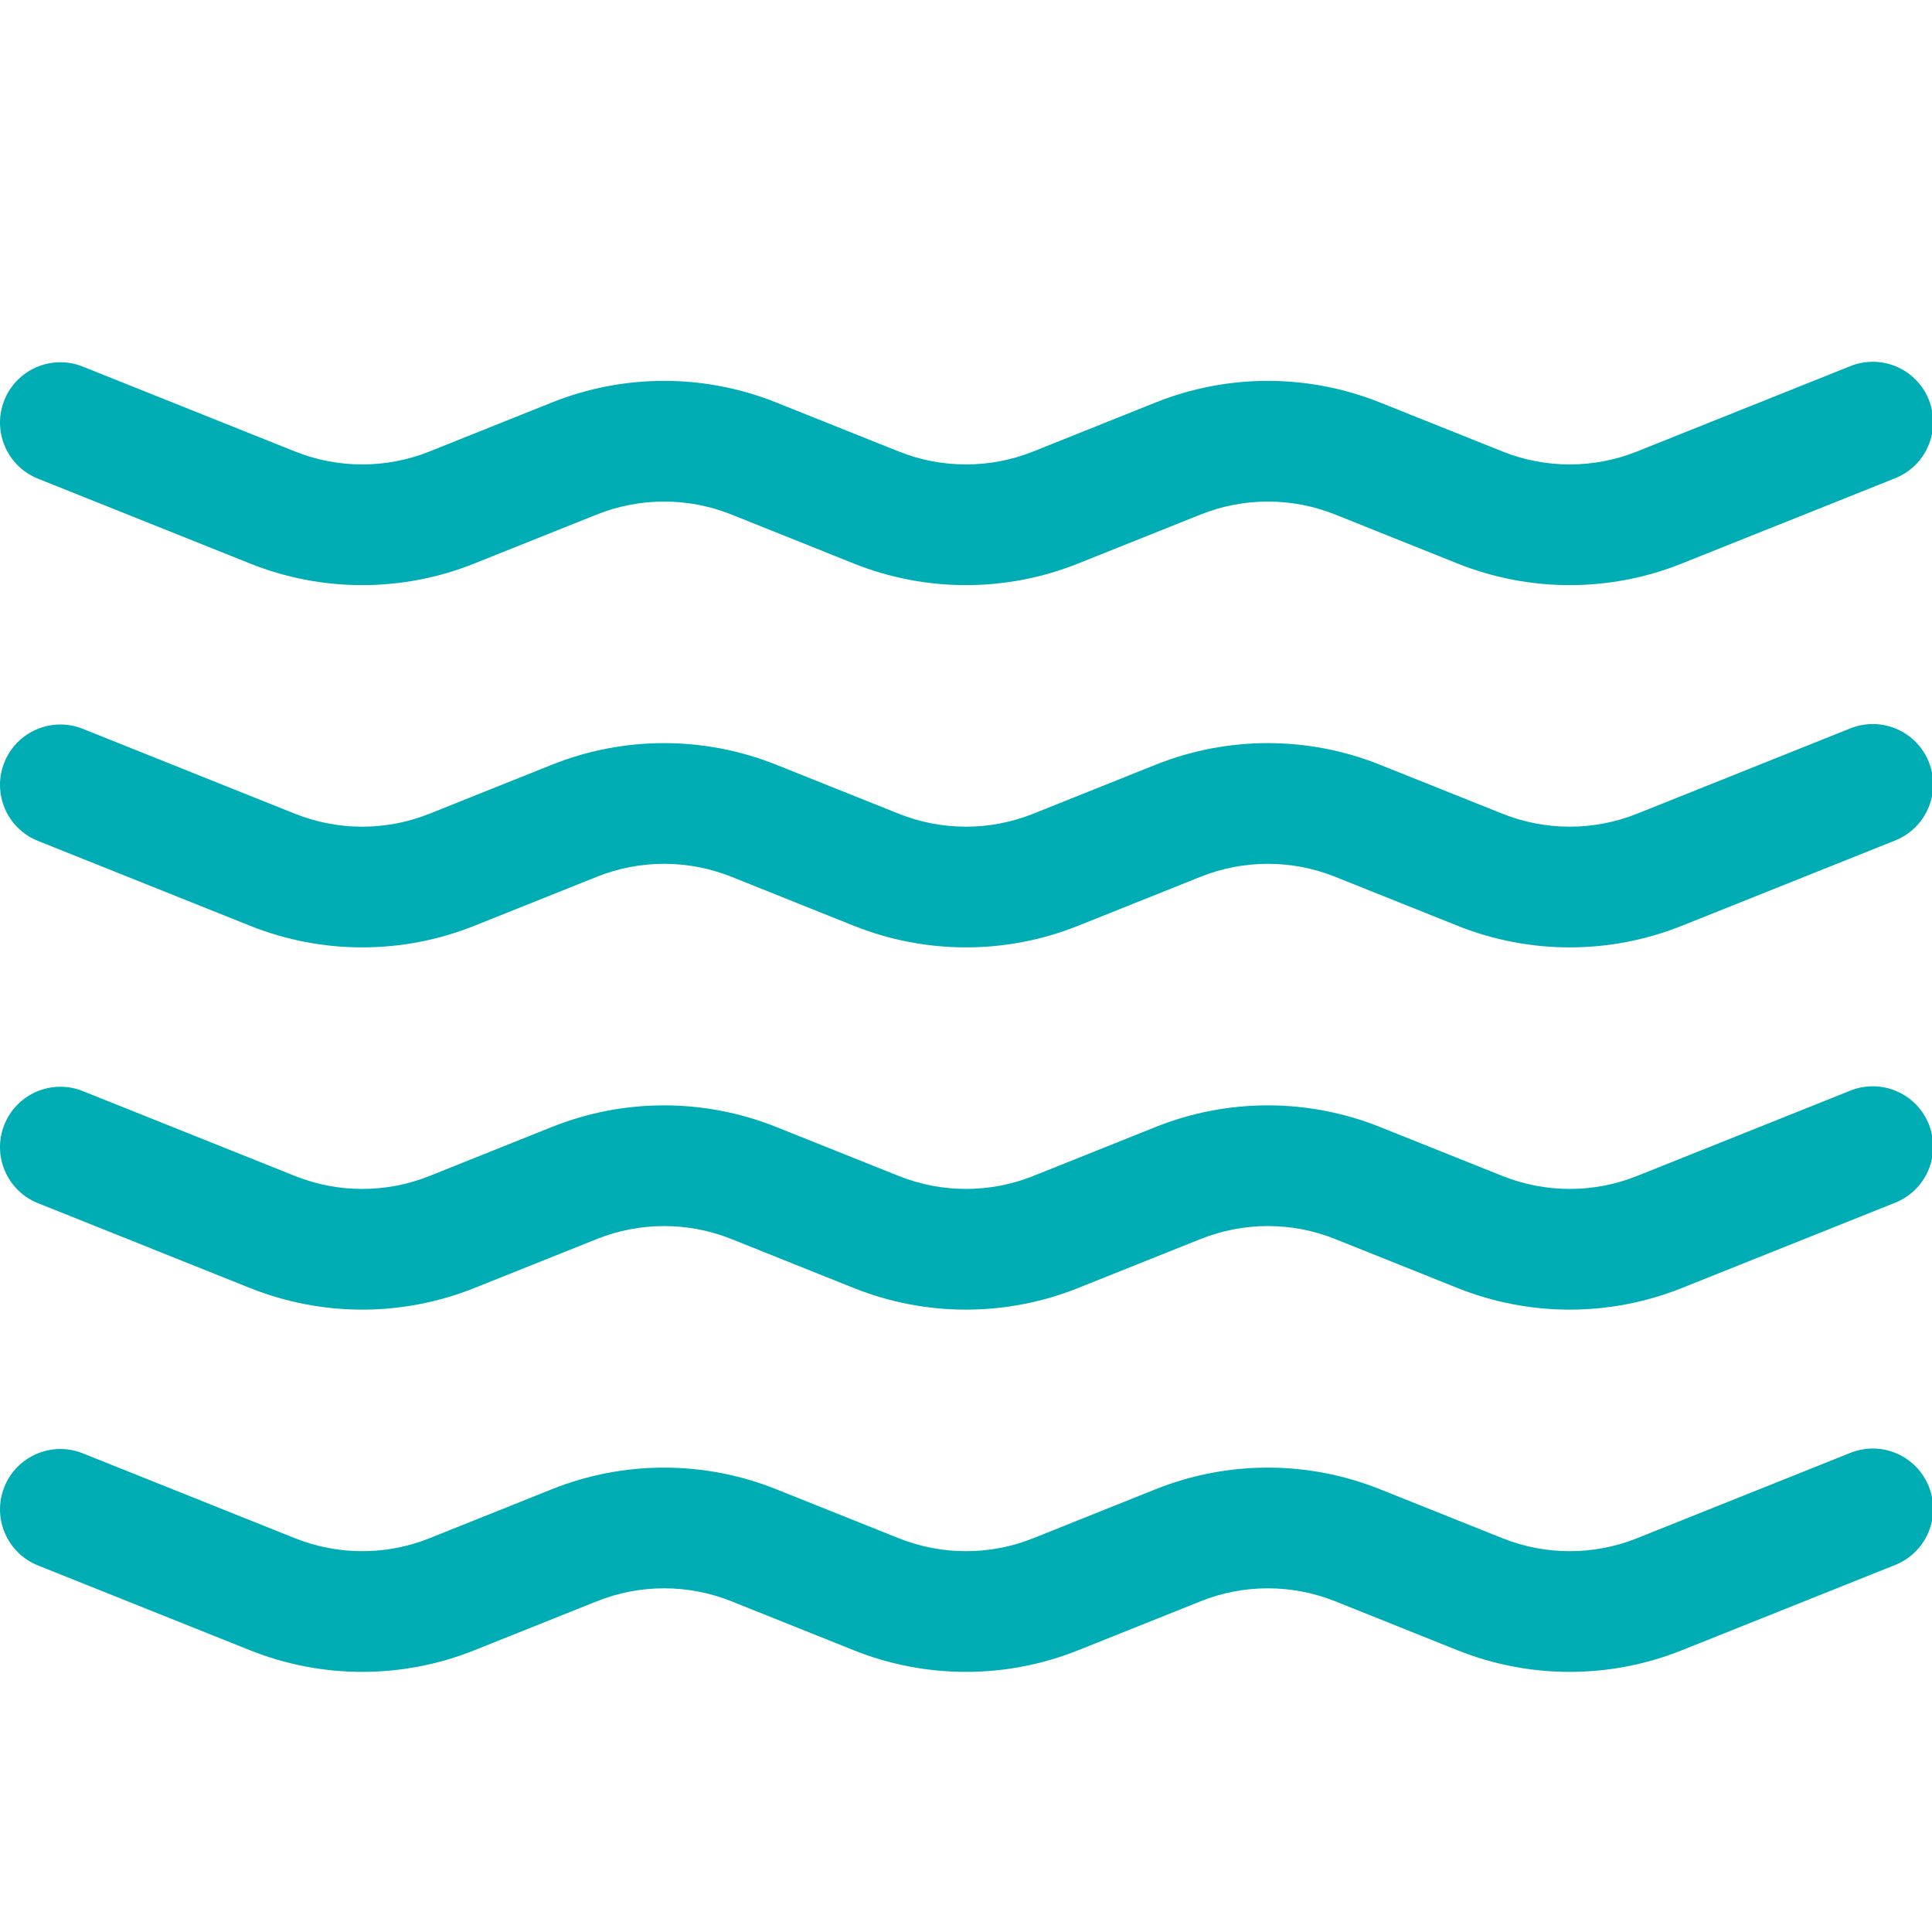
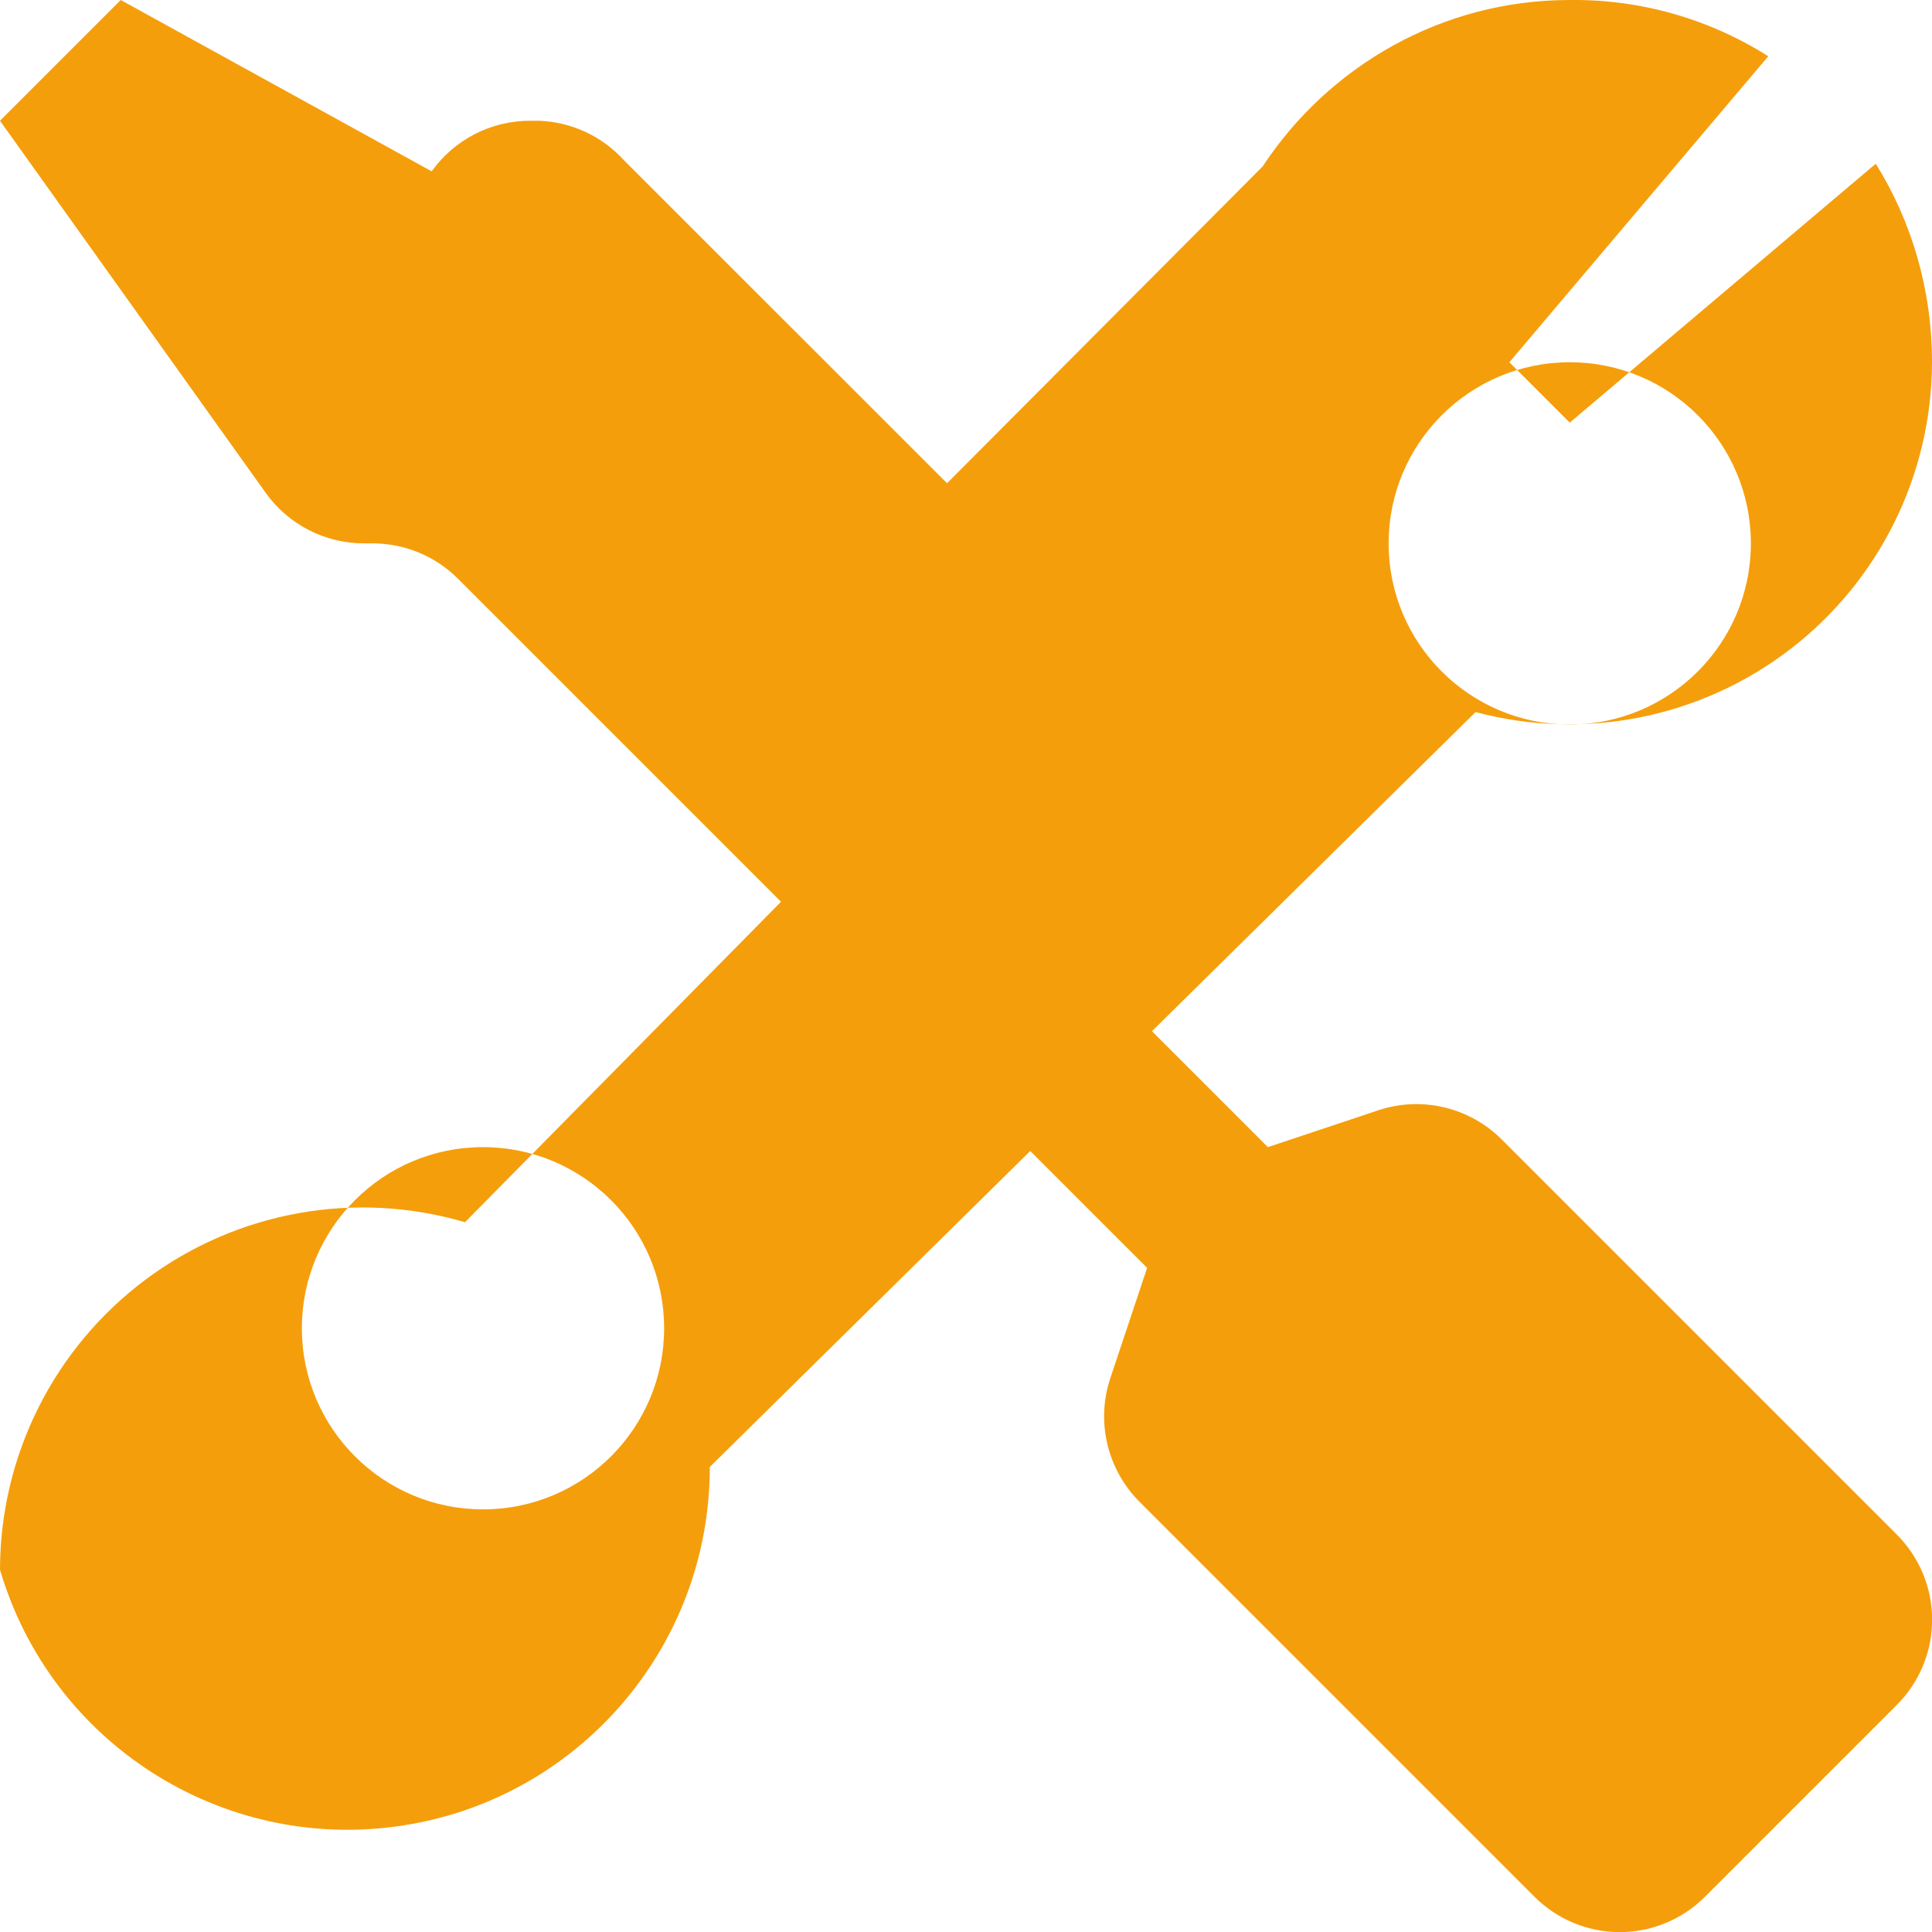
- <svg xmlns="http://www.w3.org/2000/svg" width="64" height="64" fill="#00adb5" class="bi bi-water" viewBox="0 0 16 16">
-   <path d="M.036 3.314a.5.5 0 0 1 .65-.278l1.757.703a1.5 1.5 0 0 0 1.114 0l1.014-.406a2.5 2.5 0 0 1 1.857 0l1.015.406a1.5 1.5 0 0 0 1.114 0l1.014-.406a2.5 2.5 0 0 1 1.857 0l1.015.406a1.5 1.5 0 0 0 1.114 0l1.757-.703a.5.5 0 1 1 .372.928l-1.758.703a2.5 2.5 0 0 1-1.857 0l-1.014-.406a1.5 1.5 0 0 0-1.114 0l-1.015.406a2.5 2.5 0 0 1-1.857 0l-1.014-.406a1.5 1.5 0 0 0-1.114 0l-1.015.406a2.5 2.5 0 0 1-1.857 0L.314 3.964a.5.5 0 0 1-.278-.65zm0 3a.5.5 0 0 1 .65-.278l1.757.703a1.5 1.5 0 0 0 1.114 0l1.014-.406a2.5 2.5 0 0 1 1.857 0l1.015.406a1.5 1.5 0 0 0 1.114 0l1.014-.406a2.5 2.5 0 0 1 1.857 0l1.015.406a1.5 1.5 0 0 0 1.114 0l1.757-.703a.5.5 0 1 1 .372.928l-1.758.703a2.5 2.5 0 0 1-1.857 0l-1.014-.406a1.5 1.5 0 0 0-1.114 0l-1.015.406a2.5 2.5 0 0 1-1.857 0l-1.014-.406a1.5 1.5 0 0 0-1.114 0l-1.015.406a2.5 2.5 0 0 1-1.857 0L.314 6.964a.5.5 0 0 1-.278-.65zm0 3a.5.5 0 0 1 .65-.278l1.757.703a1.5 1.5 0 0 0 1.114 0l1.014-.406a2.5 2.5 0 0 1 1.857 0l1.015.406a1.5 1.5 0 0 0 1.114 0l1.014-.406a2.5 2.5 0 0 1 1.857 0l1.015.406a1.5 1.5 0 0 0 1.114 0l1.757-.703a.5.5 0 1 1 .372.928l-1.758.703a2.5 2.5 0 0 1-1.857 0l-1.014-.406a1.5 1.5 0 0 0-1.114 0l-1.015.406a2.5 2.5 0 0 1-1.857 0l-1.014-.406a1.5 1.5 0 0 0-1.114 0l-1.015.406a2.5 2.5 0 0 1-1.857 0L.314 9.964a.5.5 0 0 1-.278-.65zm0 3a.5.5 0 0 1 .65-.278l1.757.703a1.5 1.5 0 0 0 1.114 0l1.014-.406a2.5 2.5 0 0 1 1.857 0l1.015.406a1.5 1.5 0 0 0 1.114 0l1.014-.406a2.5 2.5 0 0 1 1.857 0l1.015.406a1.5 1.5 0 0 0 1.114 0l1.757-.703a.5.5 0 1 1 .372.928l-1.758.703a2.5 2.5 0 0 1-1.857 0l-1.014-.406a1.5 1.5 0 0 0-1.114 0l-1.015.406a2.5 2.5 0 0 1-1.857 0l-1.014-.406a1.5 1.5 0 0 0-1.114 0l-1.015.406a2.5 2.5 0 0 1-1.857 0l-1.757-.703a.5.5 0 0 1-.278-.65z" />
+ <svg xmlns="http://www.w3.org/2000/svg" width="64" height="64" fill="#f59e0b" class="bi bi-tools" viewBox="0 0 16 16">
+   <path d="M1 0 0 1l2.2 3.081a1 1 0 0 0 .815.419h.07a1 1 0 0 1 .708.293l2.675 2.675-2.617 2.654A3.003 3.003 0 0 0 0 13a3 3 0 0 0 5.878-.851l2.654-2.617.968.968-.305.914a1 1 0 0 0 .242 1.023l3.27 3.27a.997.997 0 0 0 1.414 0l1.586-1.586a.997.997 0 0 0 0-1.414l-3.27-3.27a1 1 0 0 0-1.023-.242L10.5 9.5l-.96-.96 2.68-2.643A3.005 3.005 0 0 0 16 3c0-.605-.17-1.17-.466-1.644L13 3.5 12.5 3l2.144-2.534A3.002 3.002 0 0 0 13 0c-1.058 0-1.996.547-2.543 1.378L7.843 4.002 5.17 1.33A1 1 0 0 0 4.461 1H4.39a1 1 0 0 0-.815.419L1 0Zm1.5 11a1.5 1.5 0 1 1 3 0 1.5 1.5 0 0 1-3 0Zm10.5-5a1.5 1.5 0 1 1 0-3 1.5 1.5 0 0 1 0 3Z" />
</svg>
